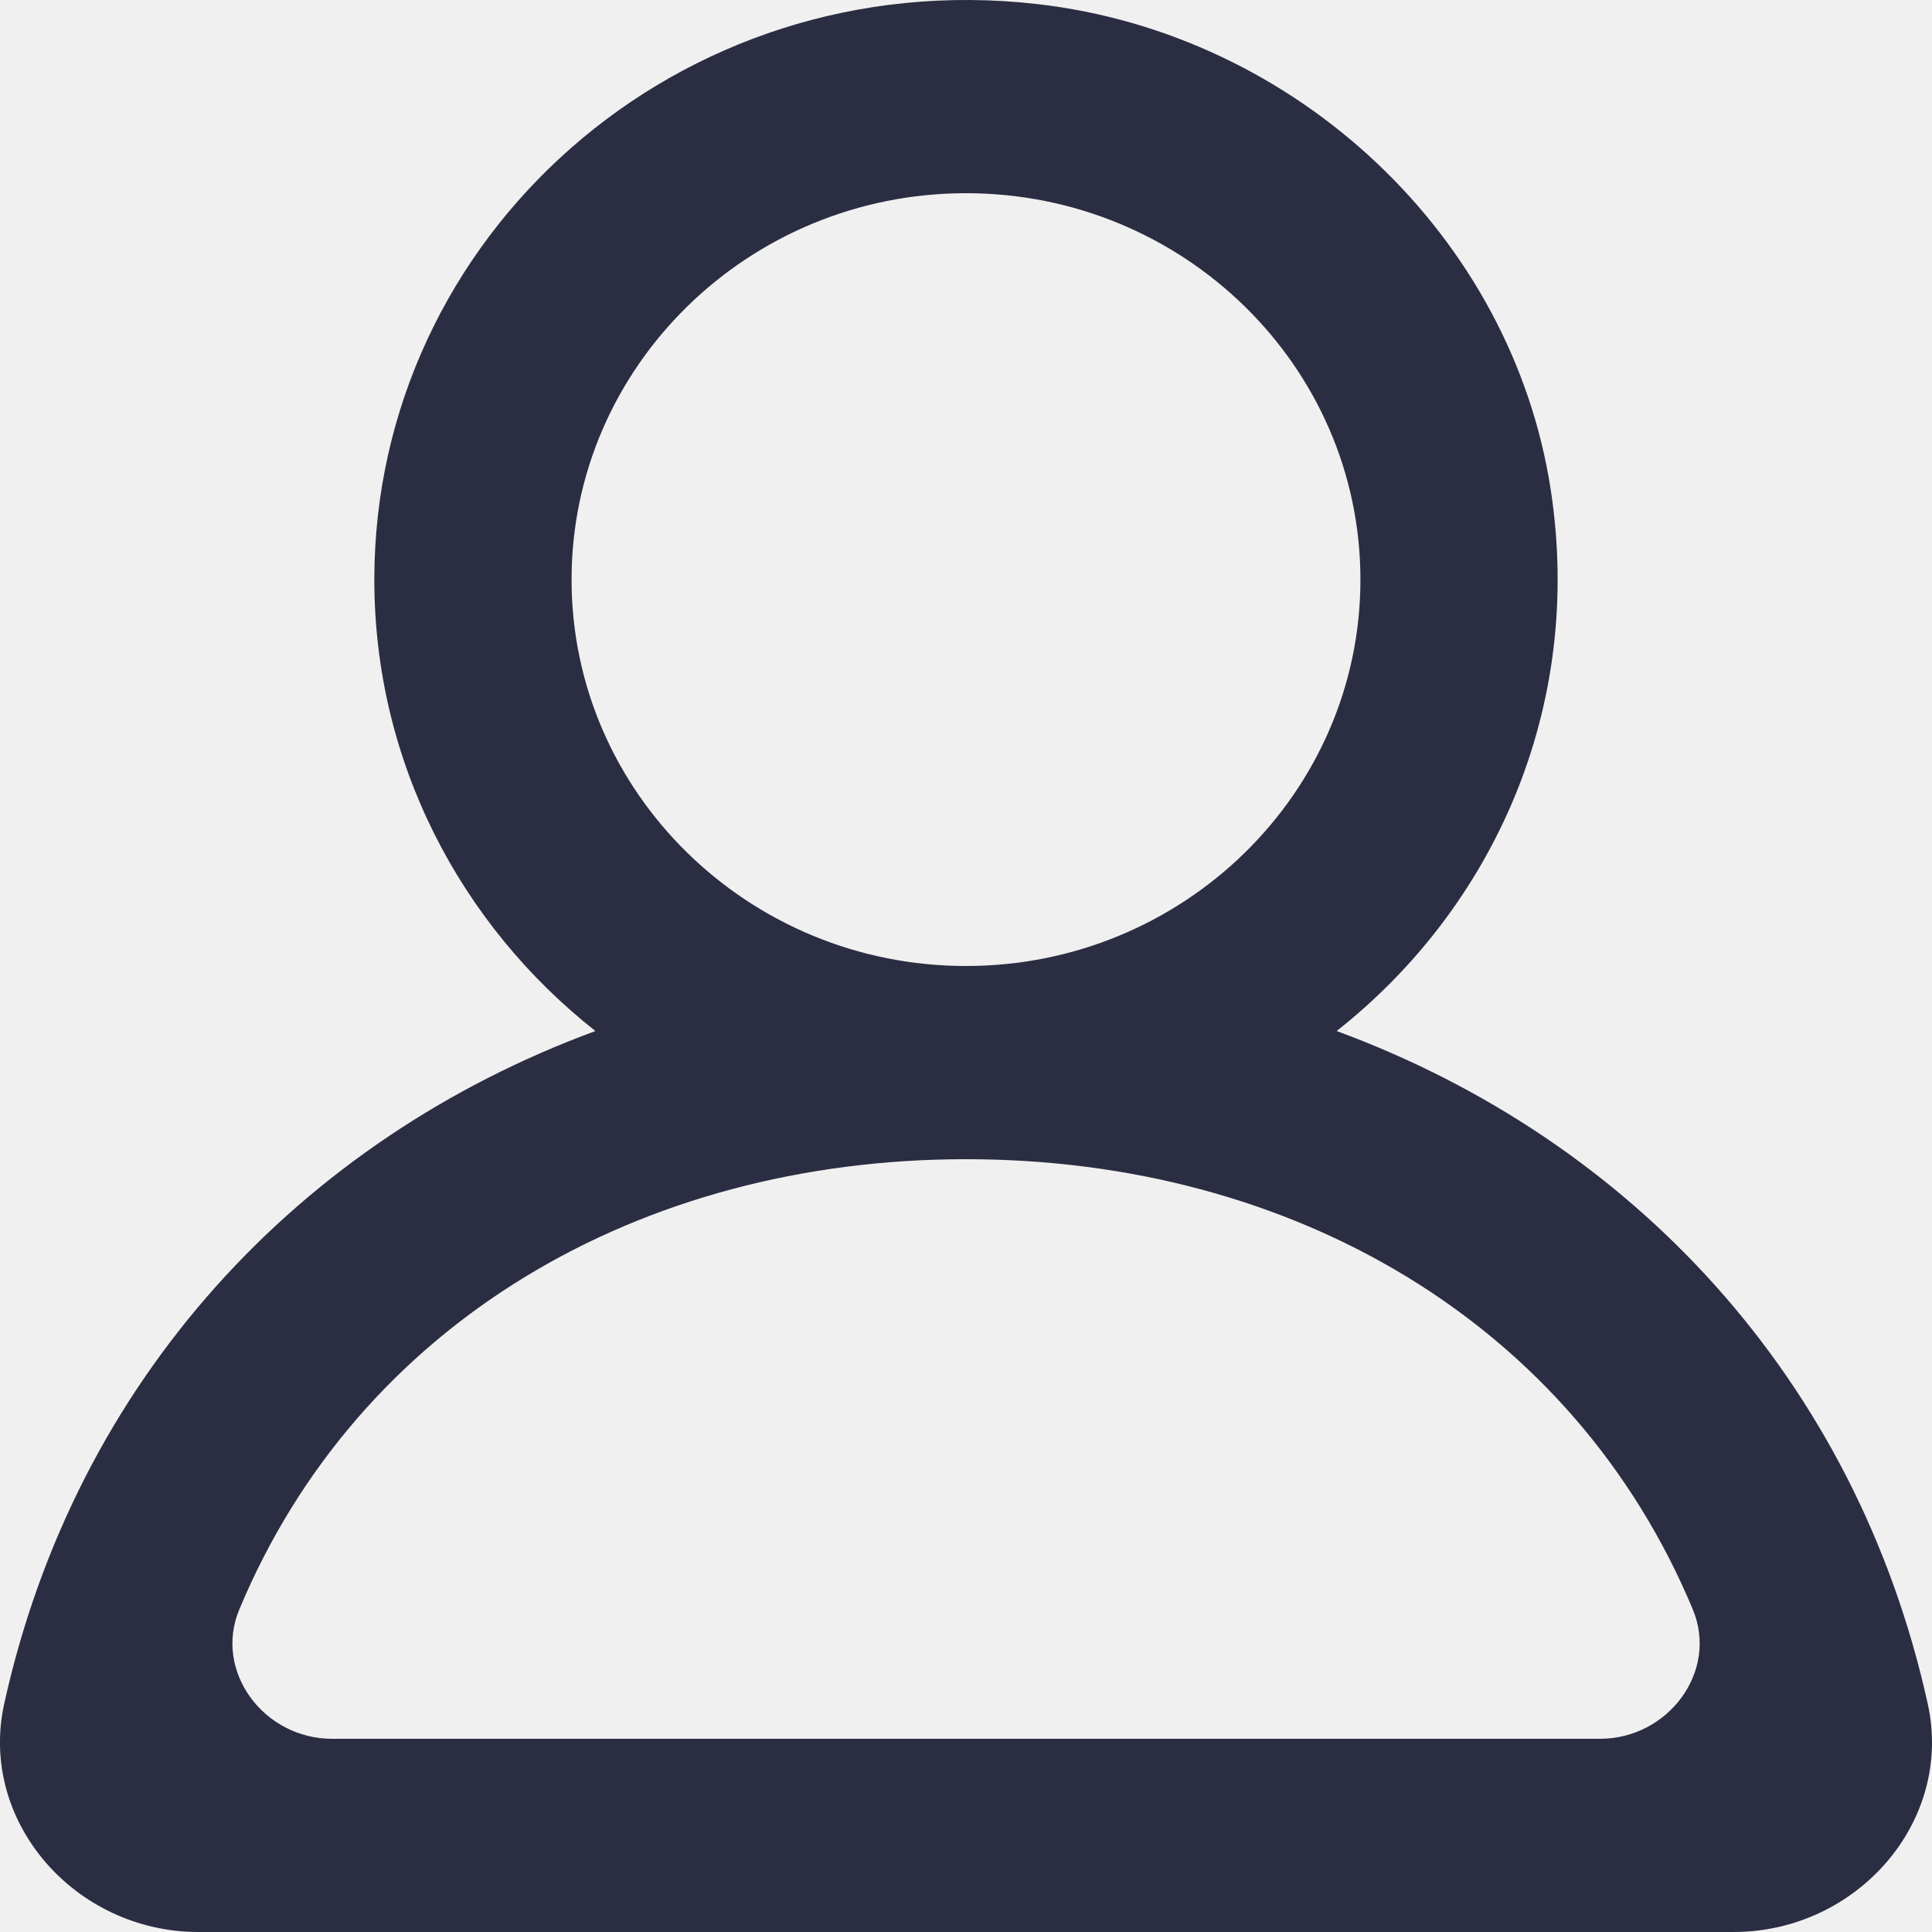
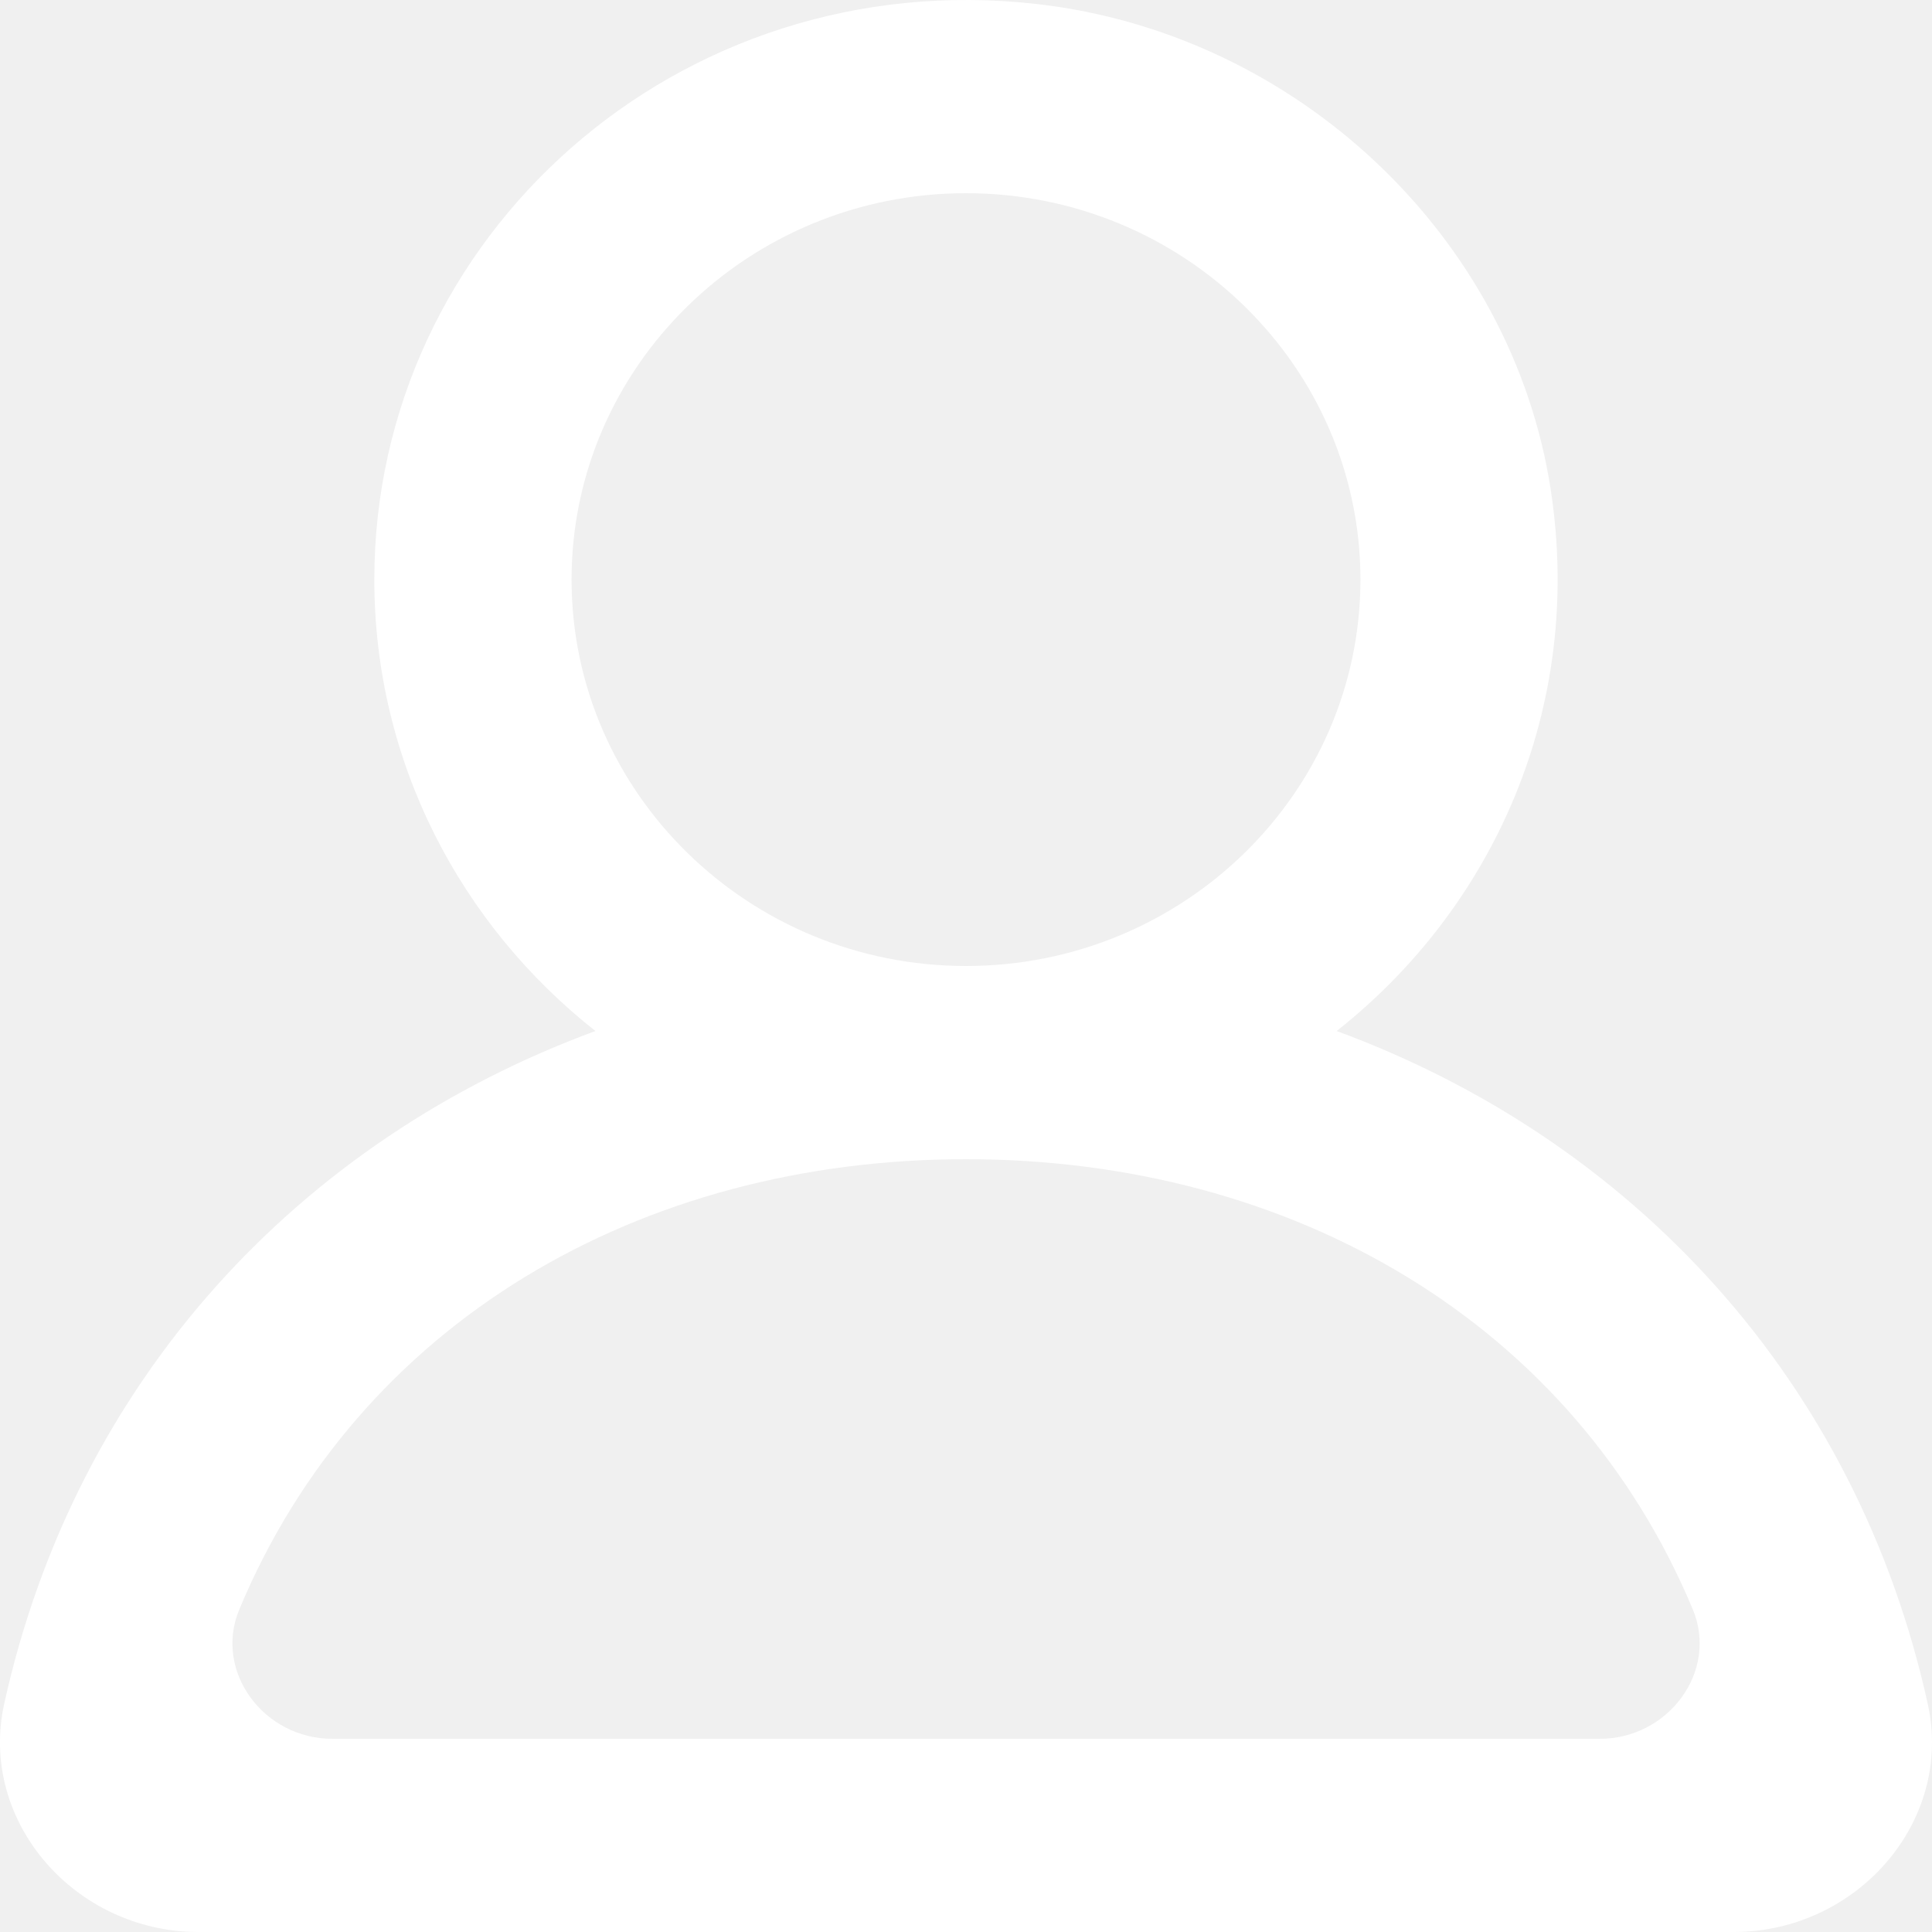
<svg xmlns="http://www.w3.org/2000/svg" width="32" height="32" viewBox="0 0 32 32" fill="none">
  <g clip-path="url(#clip0_27_468)">
-     <path fill-rule="evenodd" clip-rule="evenodd" d="M26.5 28.8H5.501C4.371 28.8 3.536 27.685 3.963 26.659C5.94 21.917 10.587 19.2 16 19.2C21.414 19.2 26.061 21.917 28.039 26.659C28.465 27.685 27.63 28.8 26.5 28.8ZM9.467 9.6C9.467 6.07 12.398 3.2 16 3.2C19.603 3.2 22.533 6.07 22.533 9.6C22.533 13.13 19.603 16 16 16C12.398 16 9.467 13.13 9.467 9.6ZM31.929 28.218C30.742 22.843 27.028 18.877 22.139 17.077C24.73 15.034 26.24 11.729 25.685 8.112C25.042 3.915 21.478 0.557 17.176 0.067C11.237 -0.61 6.2 3.918 6.2 9.6C6.2 12.624 7.631 15.318 9.862 17.077C4.972 18.877 1.259 22.843 0.07 28.218C-0.361 30.171 1.246 32 3.286 32H28.713C30.755 32 32.362 30.171 31.929 28.218Z" fill="#2B2D42" />
+     <path fill-rule="evenodd" clip-rule="evenodd" d="M26.5 28.8H5.501C4.371 28.8 3.536 27.685 3.963 26.659C5.94 21.917 10.587 19.2 16 19.2C21.414 19.2 26.061 21.917 28.039 26.659C28.465 27.685 27.63 28.8 26.5 28.8ZM9.467 9.6C9.467 6.07 12.398 3.2 16 3.2C19.603 3.2 22.533 6.07 22.533 9.6C22.533 13.13 19.603 16 16 16C12.398 16 9.467 13.13 9.467 9.6ZM31.929 28.218C30.742 22.843 27.028 18.877 22.139 17.077C24.73 15.034 26.24 11.729 25.685 8.112C25.042 3.915 21.478 0.557 17.176 0.067C11.237 -0.61 6.2 3.918 6.2 9.6C6.2 12.624 7.631 15.318 9.862 17.077C4.972 18.877 1.259 22.843 0.07 28.218C-0.361 30.171 1.246 32 3.286 32H28.713C30.755 32 32.362 30.171 31.929 28.218Z" fill="#fff" />
  </g>
  <defs>
    <clipPath id="clip0_27_468">
      <rect width="32" height="32" fill="white" />
    </clipPath>
  </defs>
</svg>
